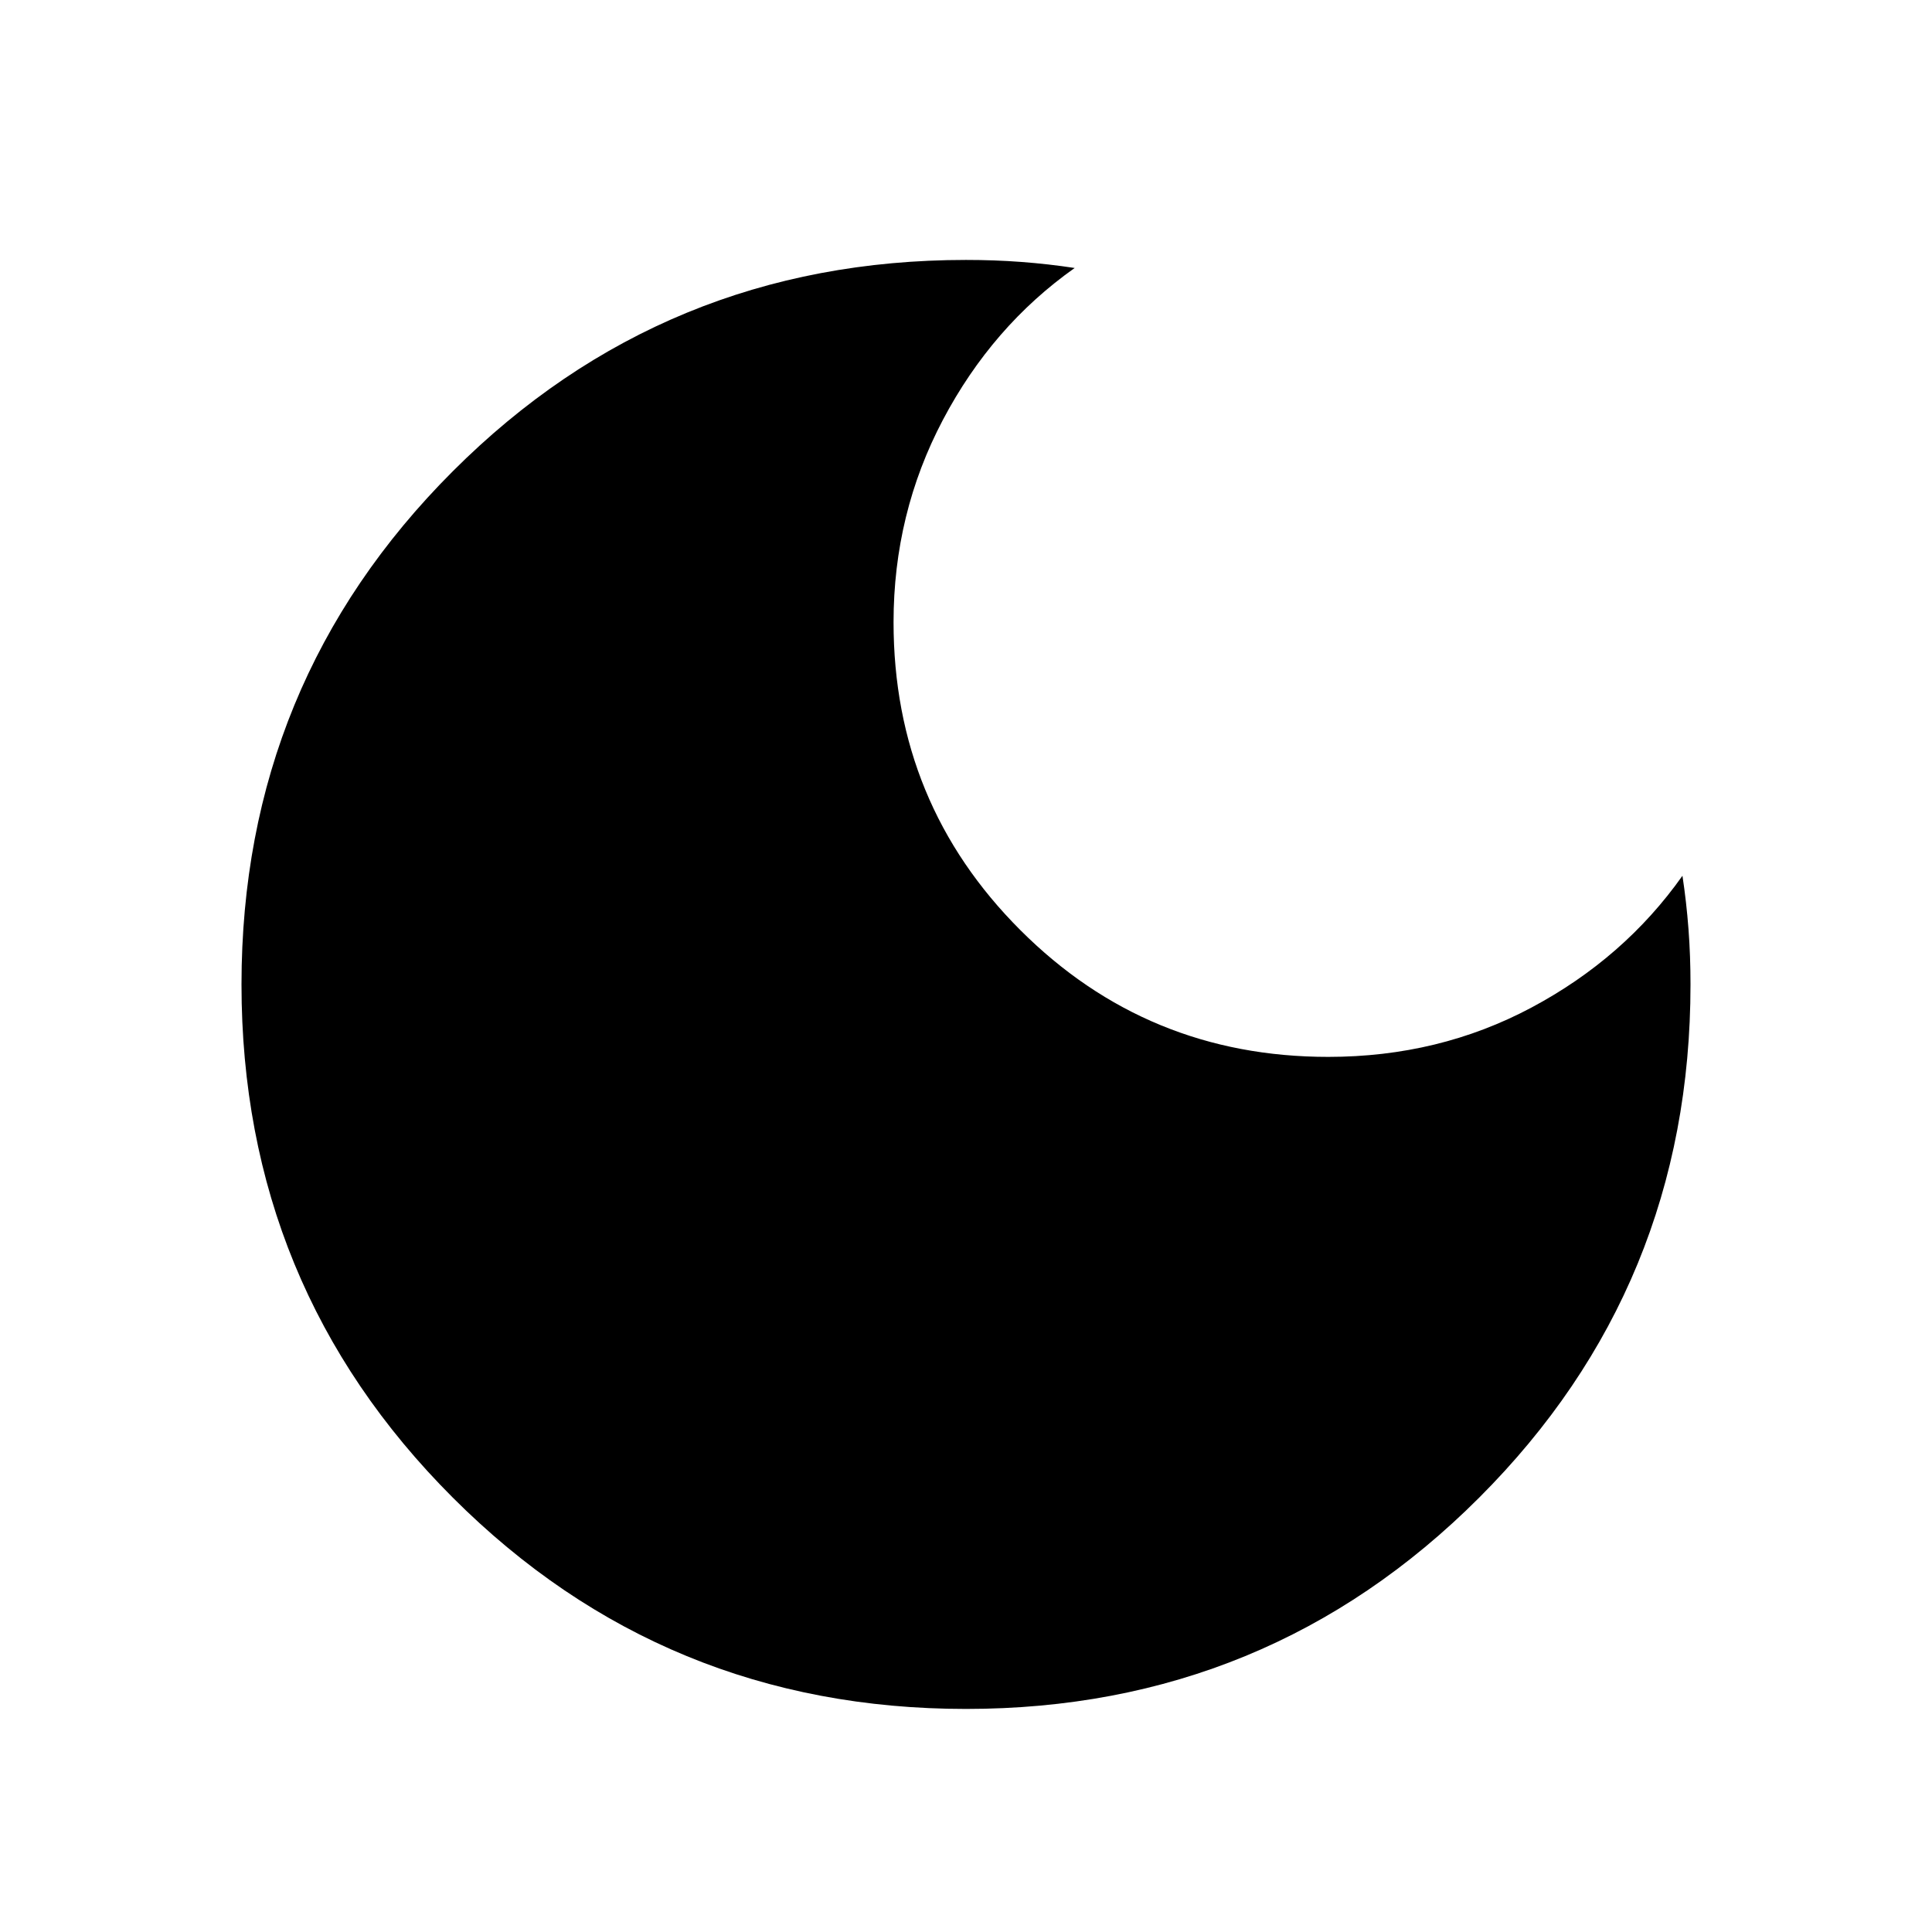
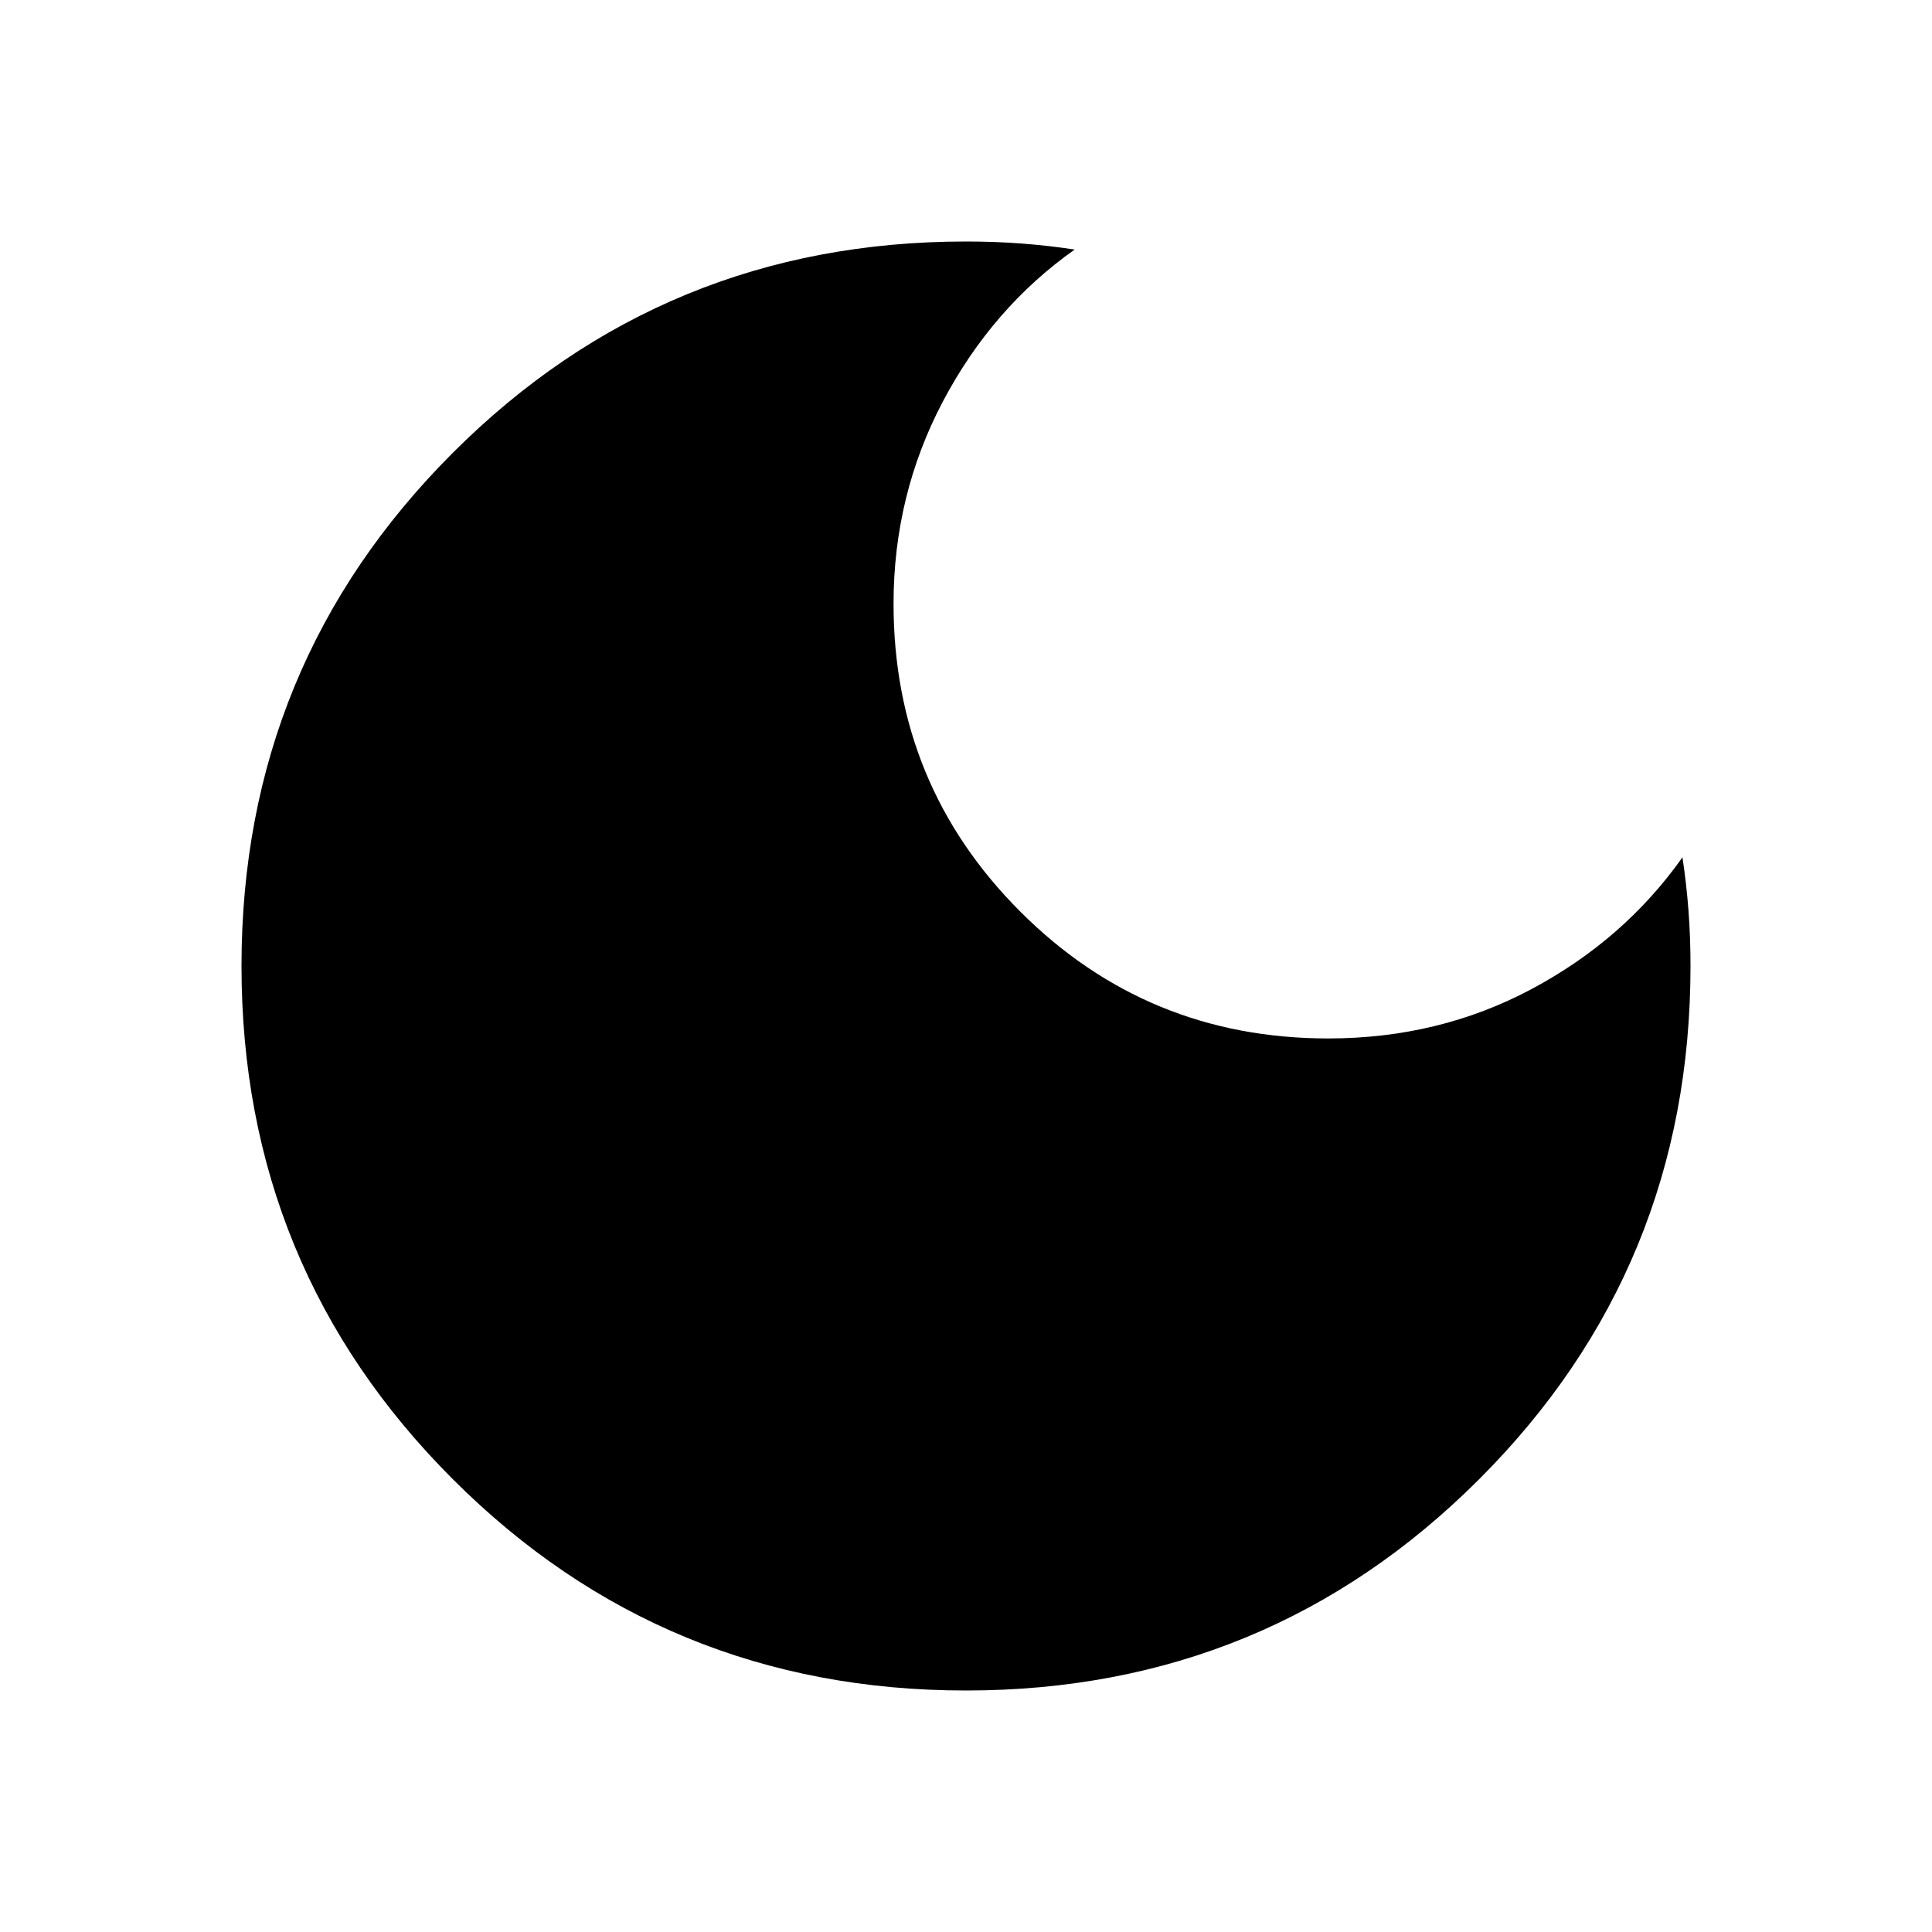
<svg xmlns="http://www.w3.org/2000/svg" viewBox="0 0 24 24">
-   <path d="m12 21.229c-2.5 0-4.625-.875-6.375-2.625s-2.625-3.875-2.625-6.375.875-4.625 2.625-6.375 3.875-2.625 6.375-2.625c.233 0 .463.008.688.025.225.017.446.042.662.075-.683.483-1.229 1.113-1.637 1.887s-.613 1.613-.613 2.513c0 1.5.525 2.775 1.575 3.825s2.325 1.575 3.825 1.575c.917 0 1.758-.204 2.525-.613s1.392-.954 1.875-1.637c.033.217.058.438.075.662s.025.454.025.688c0 2.5-.875 4.625-2.625 6.375s-3.875 2.625-6.375 2.625z" />
+   <path d="m12 21c-2.5 0-4.625-.875-6.375-2.625s-2.625-3.875-2.625-6.375.875-4.625 2.625-6.375 3.875-2.625 6.375-2.625c.233 0 .463.008.688.025s.446.042.662.075c-.683.483-1.229 1.113-1.637 1.887s-.613 1.613-.613 2.513c0 1.5.525 2.775 1.575 3.825s2.325 1.575 3.825 1.575c.917 0 1.758-.204 2.525-.613s1.392-.954 1.875-1.637c.033.217.058.438.075.662s.025.454.025.688c0 2.5-.875 4.625-2.625 6.375s-3.875 2.625-6.375 2.625z" />
</svg>
